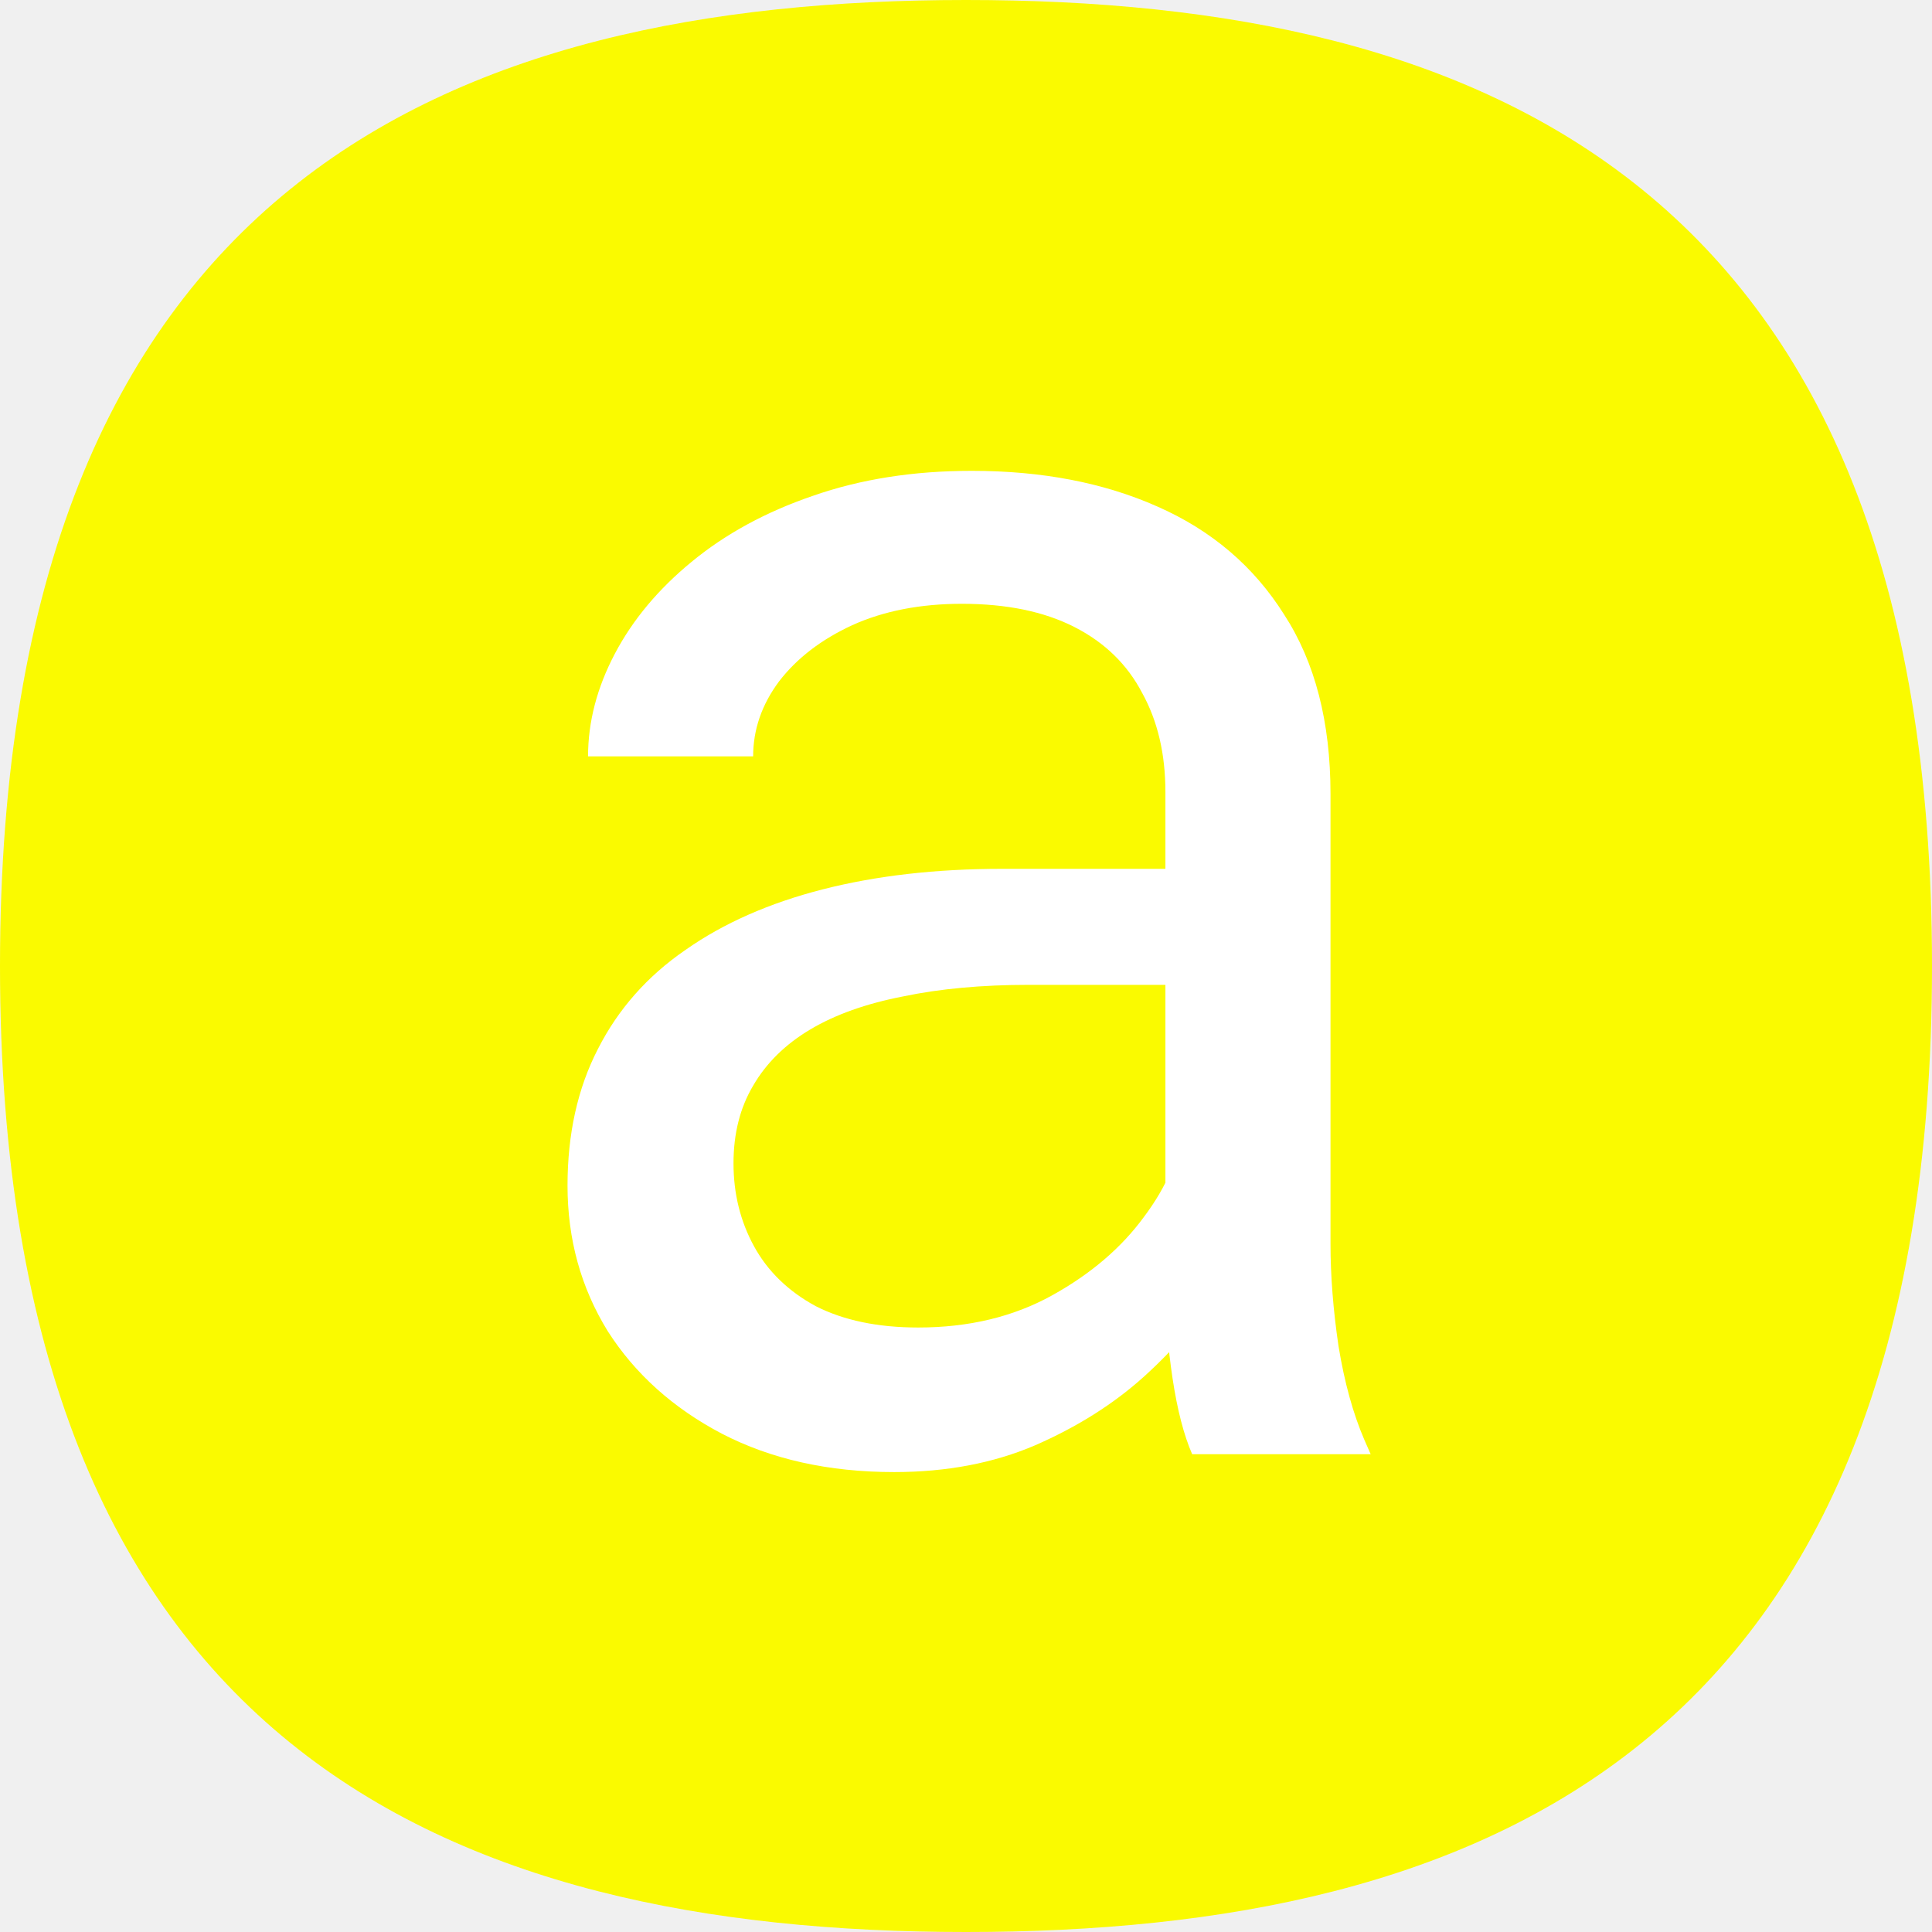
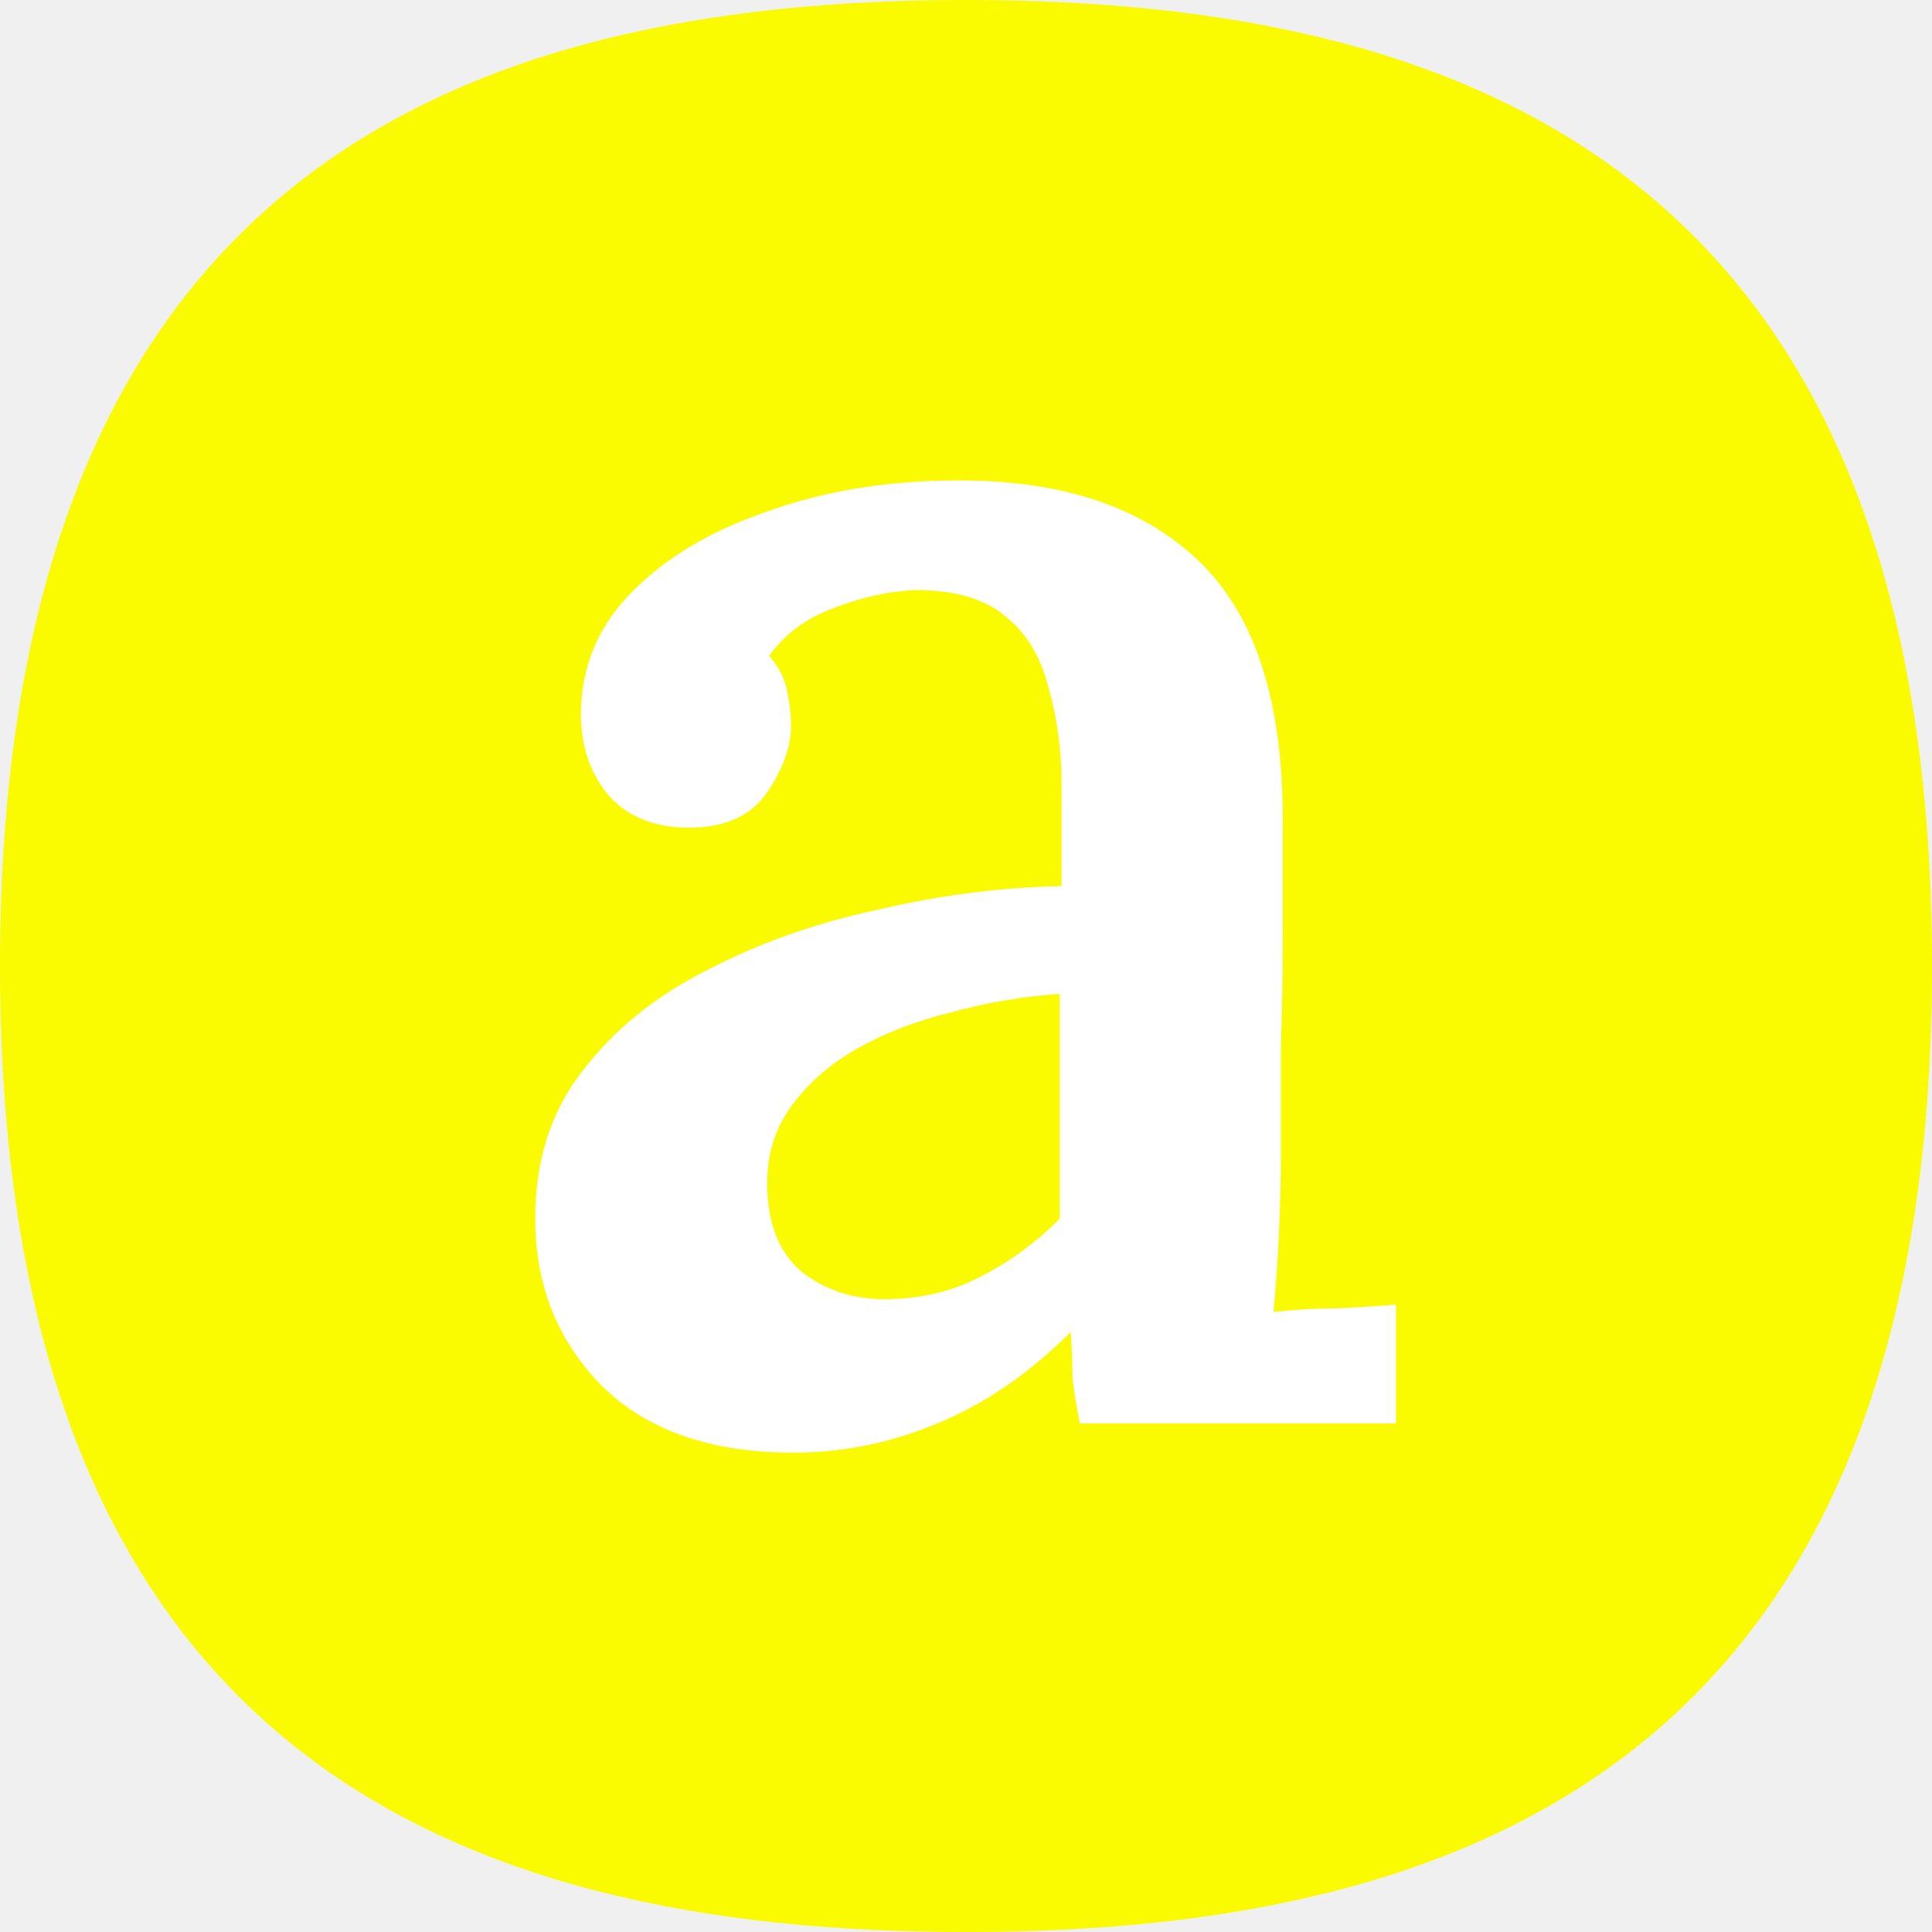
<svg xmlns="http://www.w3.org/2000/svg" height="104" viewBox="0 0 740 740" fill="none">
  <path d="M0 370C0 70 173 0 370 0C567 0 740 70 740 370C740 670 567 740 370 740C173 740 0 670 0 370Z" fill="#FAFA00" />
-   <path d="M446.379 493.768V303.387C446.379 288.803 443.417 276.157 437.492 265.447C431.796 254.51 423.137 246.079 411.516 240.154C399.895 234.23 385.539 231.268 368.449 231.268C352.499 231.268 338.485 234.002 326.408 239.471C314.559 244.939 305.217 252.117 298.381 261.004C291.773 269.891 288.469 279.461 288.469 289.715H225.236C225.236 276.499 228.654 263.396 235.49 250.408C242.326 237.42 252.124 225.685 264.885 215.203C277.873 204.493 293.368 196.062 311.369 189.91C329.598 183.53 349.878 180.34 372.209 180.34C399.097 180.34 422.795 184.897 443.303 194.012C464.038 203.126 480.217 216.912 491.838 235.369C503.687 253.598 509.611 276.499 509.611 304.07V476.336C509.611 488.641 510.637 501.743 512.688 515.643C514.966 529.542 518.27 541.505 522.6 551.531L525 557H456.633C453.443 549.708 450.936 540.024 449.113 527.947C447.29 515.643 446.379 504.249 446.379 493.768ZM457.316 332.781L458 377.215H394.084C376.083 377.215 360.018 378.696 345.891 381.658C331.763 384.393 319.914 388.608 310.344 394.305C300.773 400.001 293.482 407.179 288.469 415.838C283.456 424.269 280.949 434.181 280.949 445.574C280.949 457.195 283.57 467.791 288.811 477.361C294.051 486.932 301.913 494.565 312.395 500.262C323.104 505.73 336.206 508.465 351.701 508.465C371.07 508.465 388.16 504.363 402.971 496.16C417.782 487.957 429.517 477.931 438.176 466.082C447.062 454.233 451.848 442.726 452.531 431.561L479.533 461.98C477.938 471.551 473.609 482.146 466.545 493.768C459.481 505.389 450.025 516.554 438.176 527.264C426.555 537.745 412.655 546.518 396.477 553.582C380.526 560.418 362.525 563.836 342.473 563.836C317.408 563.836 295.419 558.937 276.506 549.139C257.821 539.34 243.238 526.238 232.756 509.832C222.502 493.198 217.375 474.627 217.375 454.119C217.375 434.295 221.249 416.863 228.996 401.824C236.743 386.557 247.909 373.911 262.492 363.885C277.076 353.631 294.621 345.883 315.129 340.643C335.637 335.402 358.537 332.781 383.83 332.781H457.316Z" fill="white" />
+   <path d="M413.6 545.2C412.2 538.2 411.267 532.367 410.8 527.7C410.8 522.567 410.567 516.733 410.1 510.2C394.233 526.067 377.2 537.733 359 545.2C341.267 552.667 322.833 556.4 303.7 556.4C271.967 556.4 247.467 547.767 230.2 530.5C213.4 513.233 205 492 205 466.8C205 444.4 211.067 425.5 223.2 410.1C235.333 394.233 251.2 381.4 270.8 371.6C290.4 361.333 312.1 353.633 335.9 348.5C359.7 342.9 383.267 339.867 406.6 339.4V300.9C406.6 287.367 404.967 275 401.7 263.8C398.9 252.133 393.533 243.033 385.6 236.5C377.667 229.5 366 226 350.6 226C340.333 226.467 329.833 228.8 319.1 233C308.833 236.733 300.667 242.8 294.6 251.2C298.333 255.4 300.667 260.067 301.6 265.2C302.533 269.867 303 274.067 303 277.8C303 286.2 299.733 295.067 293.2 304.4C286.667 313.267 276.167 317.467 261.7 317C249.1 316.533 239.3 312.1 232.3 303.7C225.767 295.3 222.5 285.267 222.5 273.6C222.5 255.867 228.8 240.467 241.4 227.4C254.467 213.867 271.967 203.367 293.9 195.9C315.833 187.967 340.333 184 367.4 184C407.533 184 438.333 194.5 459.8 215.5C481.267 236.5 491.767 270.1 491.3 316.3C491.3 332.633 491.3 347.567 491.3 361.1C491.3 374.167 491.067 387.467 490.6 401C490.6 414.067 490.6 428.767 490.6 445.1C490.6 452.1 490.367 460.967 489.9 471.7C489.433 481.967 488.733 492.233 487.8 502.5C496.2 501.567 504.6 501.1 513 501.1C521.867 500.633 529.1 500.167 534.7 499.7V545.2H413.6ZM405.9 380.7C391.9 381.633 378.133 383.967 364.6 387.7C351.067 390.967 338.933 395.633 328.2 401.7C317.467 407.767 308.833 415.467 302.3 424.8C296.233 433.667 293.433 443.933 293.9 455.6C294.367 470.067 299.033 480.8 307.9 487.8C316.767 494.333 327.033 497.6 338.7 497.6C352.233 497.6 364.367 494.8 375.1 489.2C386.3 483.6 396.567 476.133 405.9 466.8C405.9 462.133 405.9 457.233 405.9 452.1C405.9 446.967 405.9 441.833 405.9 436.7C405.9 430.167 405.9 422 405.9 412.2C405.9 402.4 405.9 391.9 405.9 380.7Z" fill="white" />
</svg>
